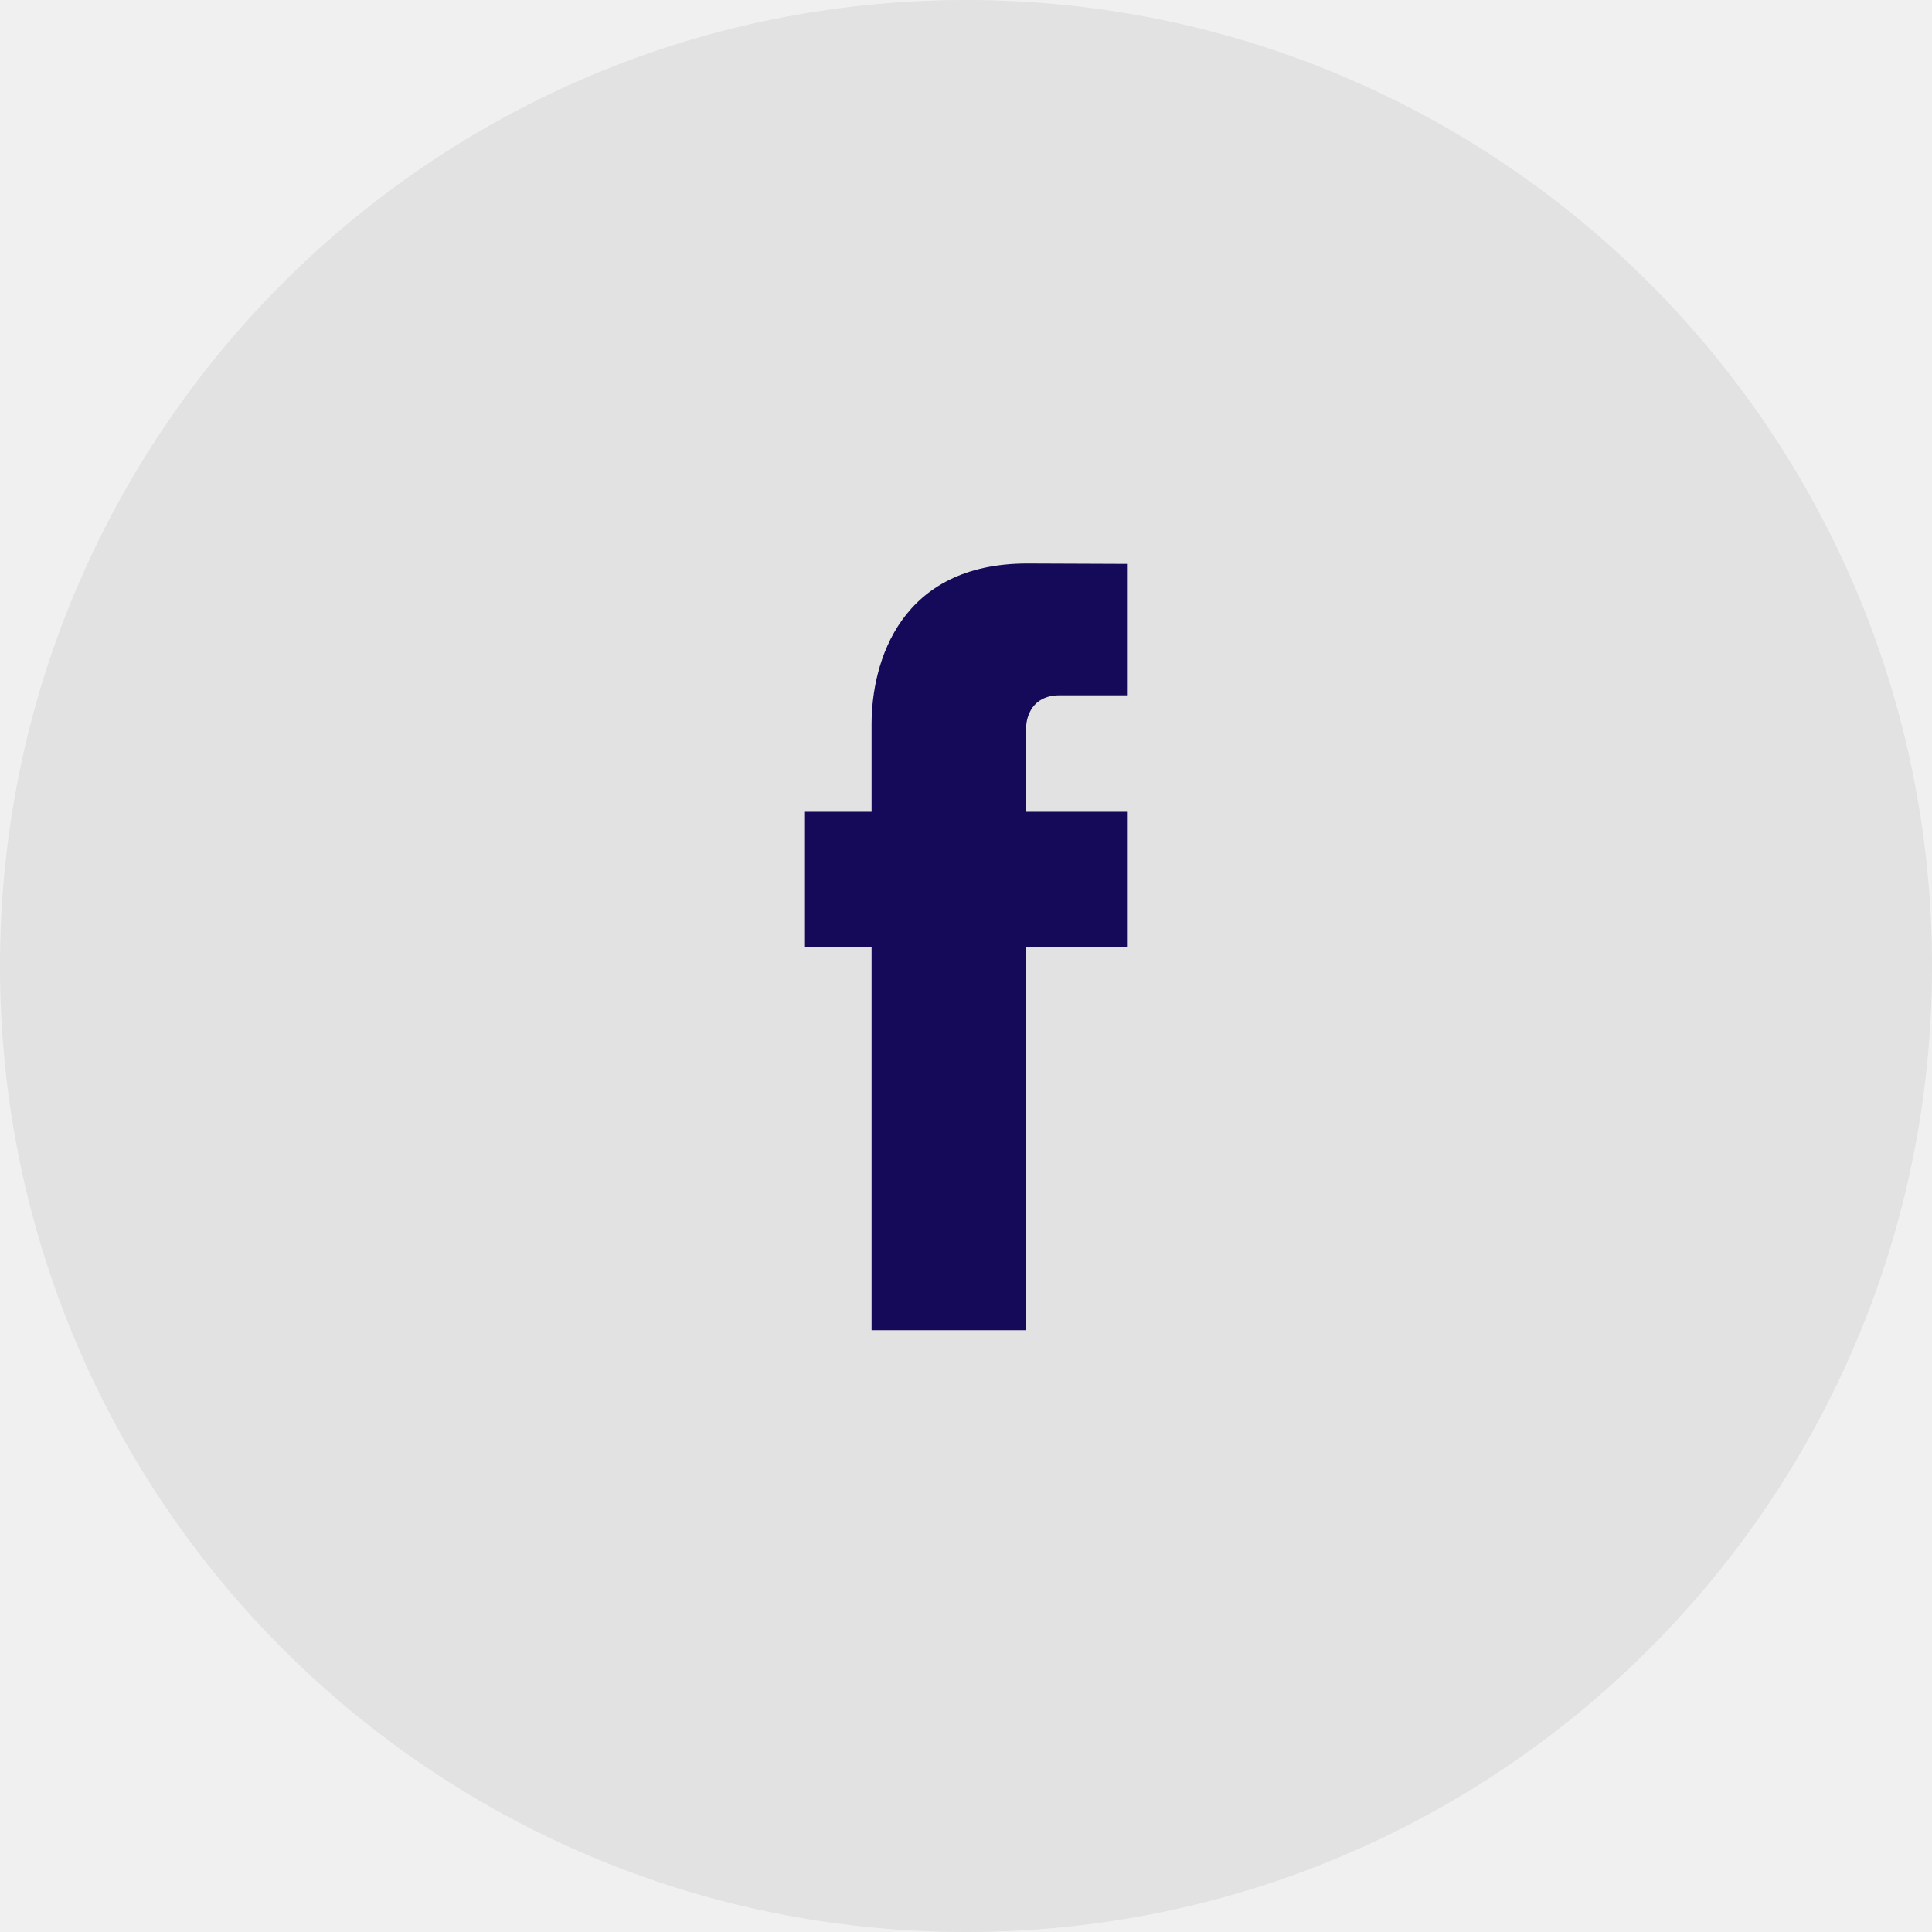
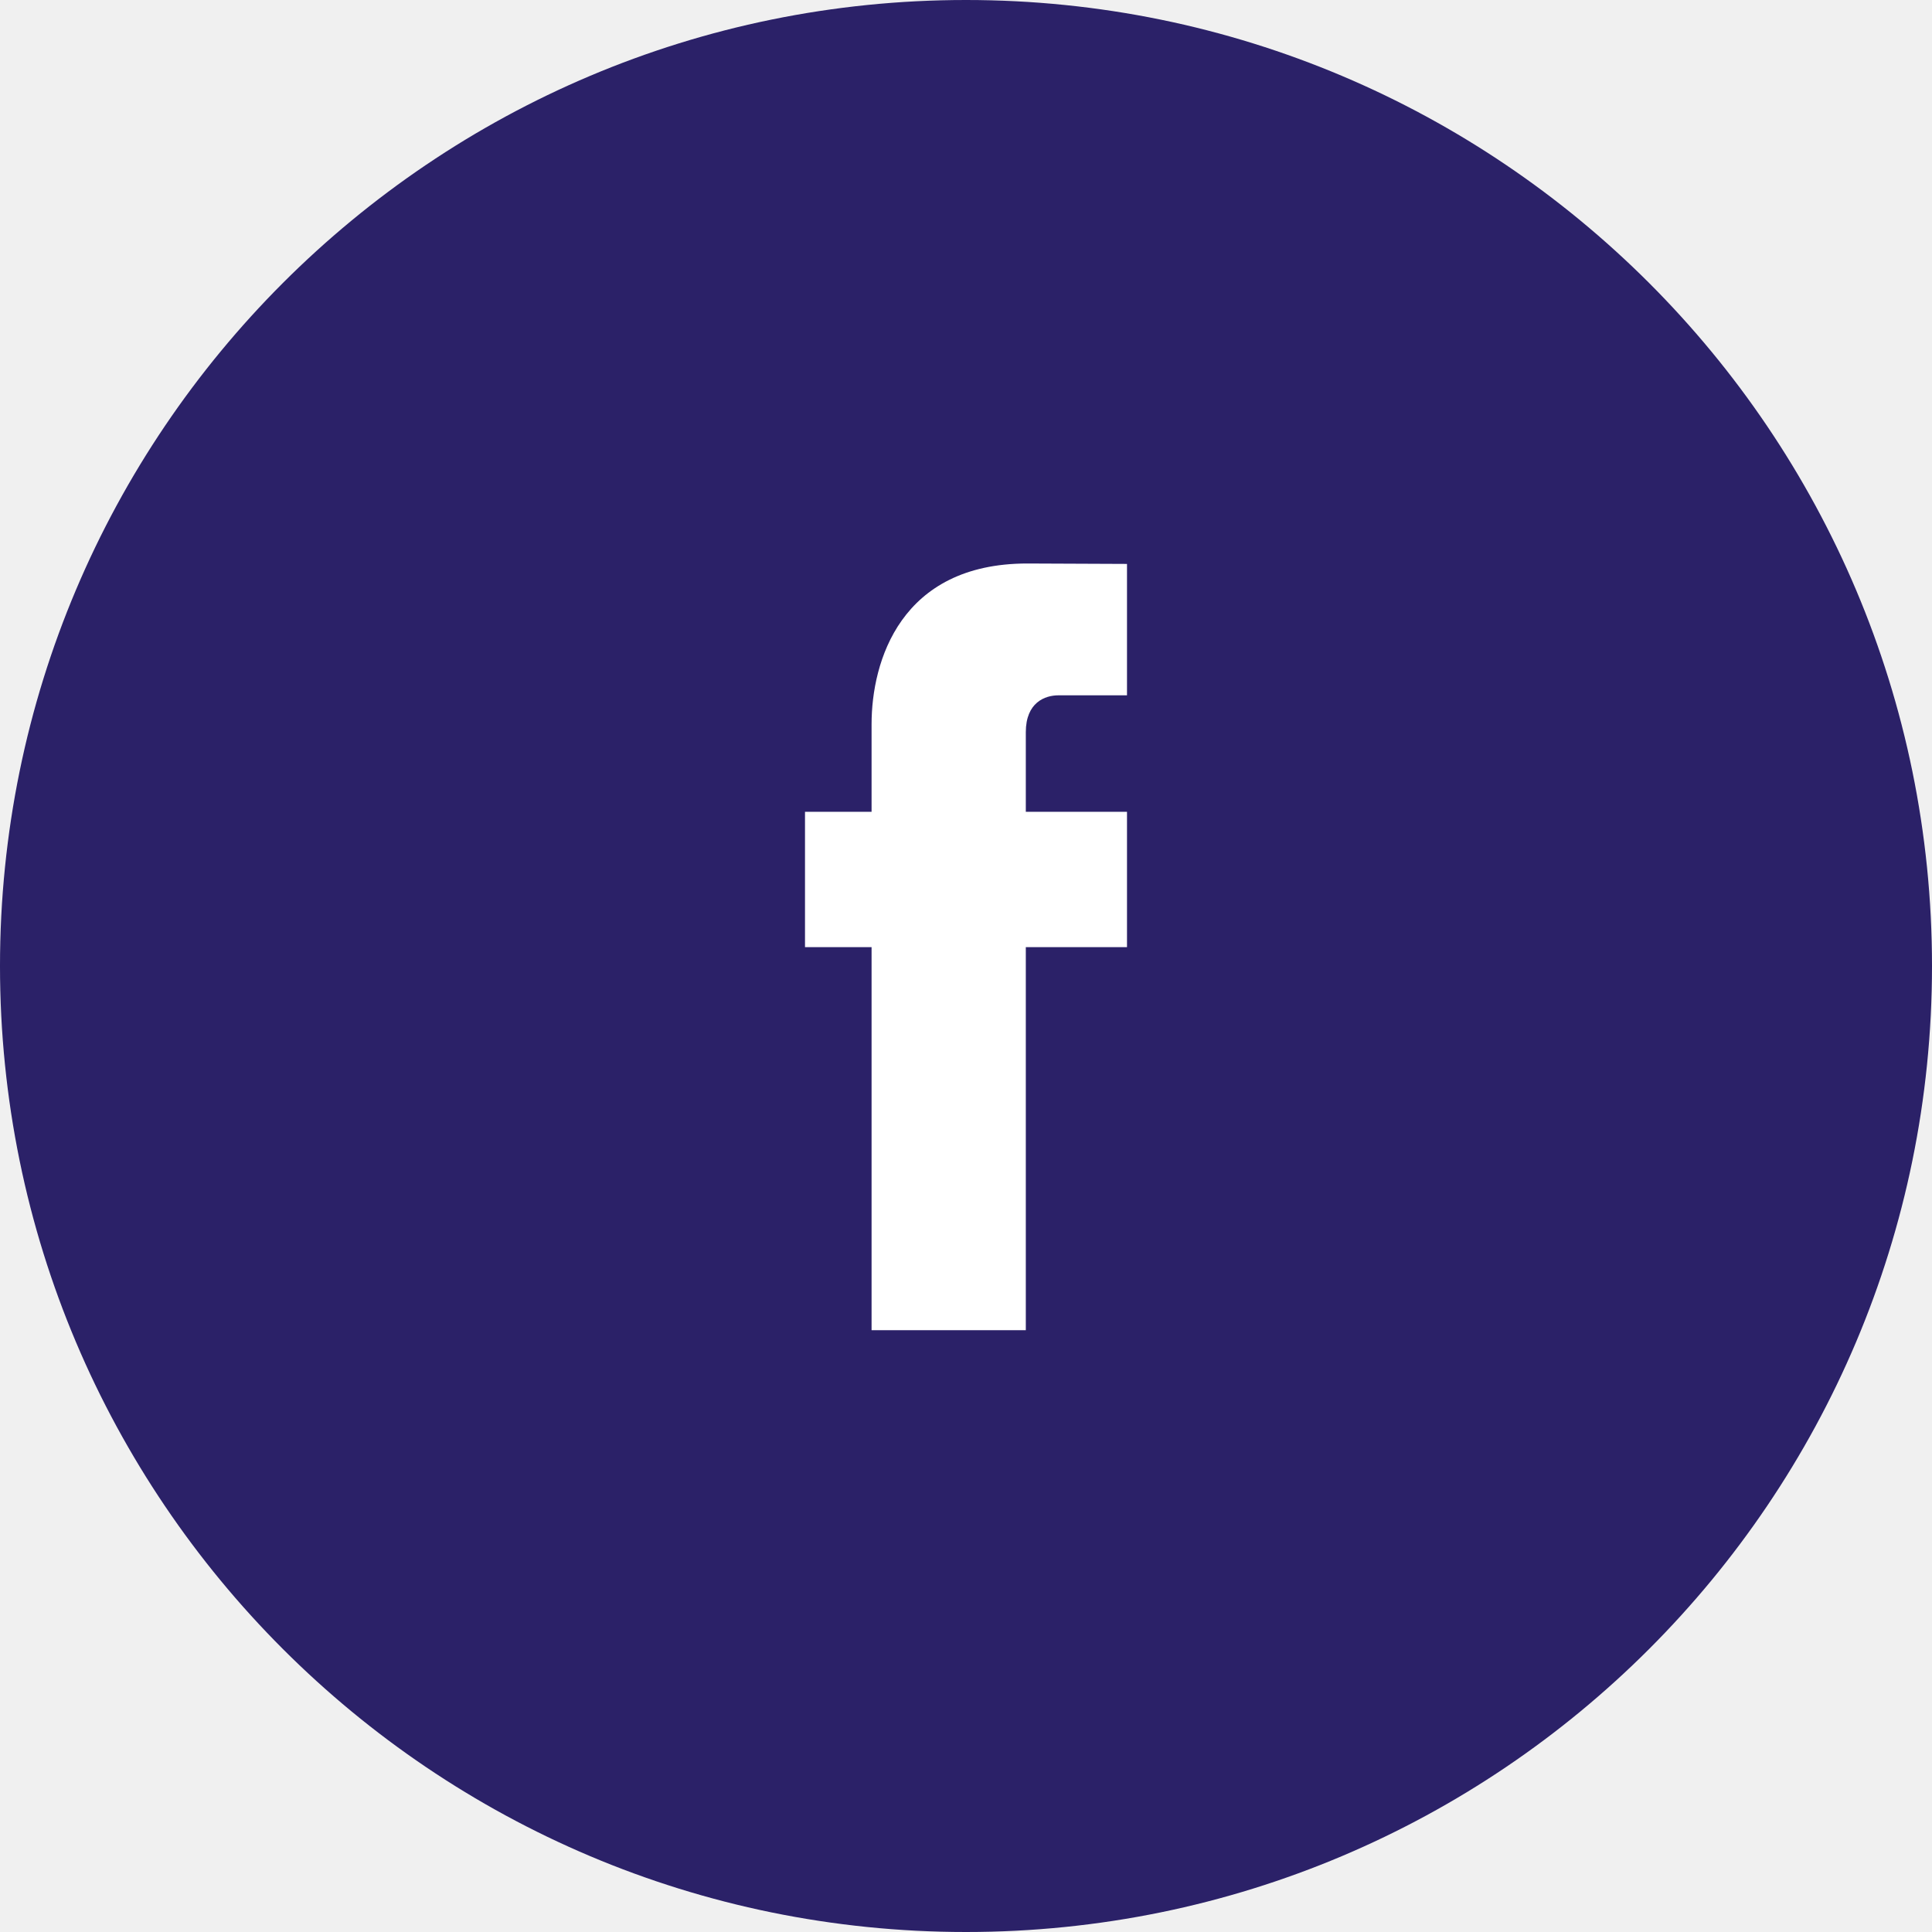
- <svg xmlns="http://www.w3.org/2000/svg" width="64" height="64" viewBox="0 0 64 64" fill="none">
-   <circle opacity="0.9" cx="32" cy="32" r="32" fill="#E0E0E0" />
-   <mask id="mask0" mask-type="alpha" maskUnits="userSpaceOnUse" x="26" y="16" width="12" height="30">
-     <path d="M37.333 45.333H26.666V16H37.333V45.333Z" fill="white" />
+ <svg xmlns="http://www.w3.org/2000/svg" width="48" height="48" viewBox="0 0 48 48" fill="none">
+   <circle opacity="0.9" cx="24" cy="24" r="24" fill="#150A59" />
+   <mask id="mask0" mask-type="alpha" maskUnits="userSpaceOnUse" x="20" y="12" width="8" height="22">
+     <path d="M28 34H20V12H28V34Z" fill="white" />
  </mask>
  <g mask="url(#mask0)">
-     <path fill-rule="evenodd" clip-rule="evenodd" d="M37.426 31.374H33.981V44.064H28.872V31.374H26.445V26.892H28.872V23.99C28.872 21.914 29.829 18.667 34.028 18.667L37.811 18.682V23.034H35.064C34.617 23.034 33.981 23.266 33.981 24.255V26.892H37.873L37.427 31.374H37.426Z" fill="#150A59" />
+     <path fill-rule="evenodd" clip-rule="evenodd" d="M28.07 23.531H25.486V33.048H21.654V23.531H19.834V20.169H21.654V17.992C21.654 16.435 22.372 14 25.521 14L28.358 14.012V17.275H26.298C25.963 17.275 25.486 17.45 25.486 18.192V20.169H28.405L28.071 23.531H28.07Z" fill="white" />
  </g>
</svg>
